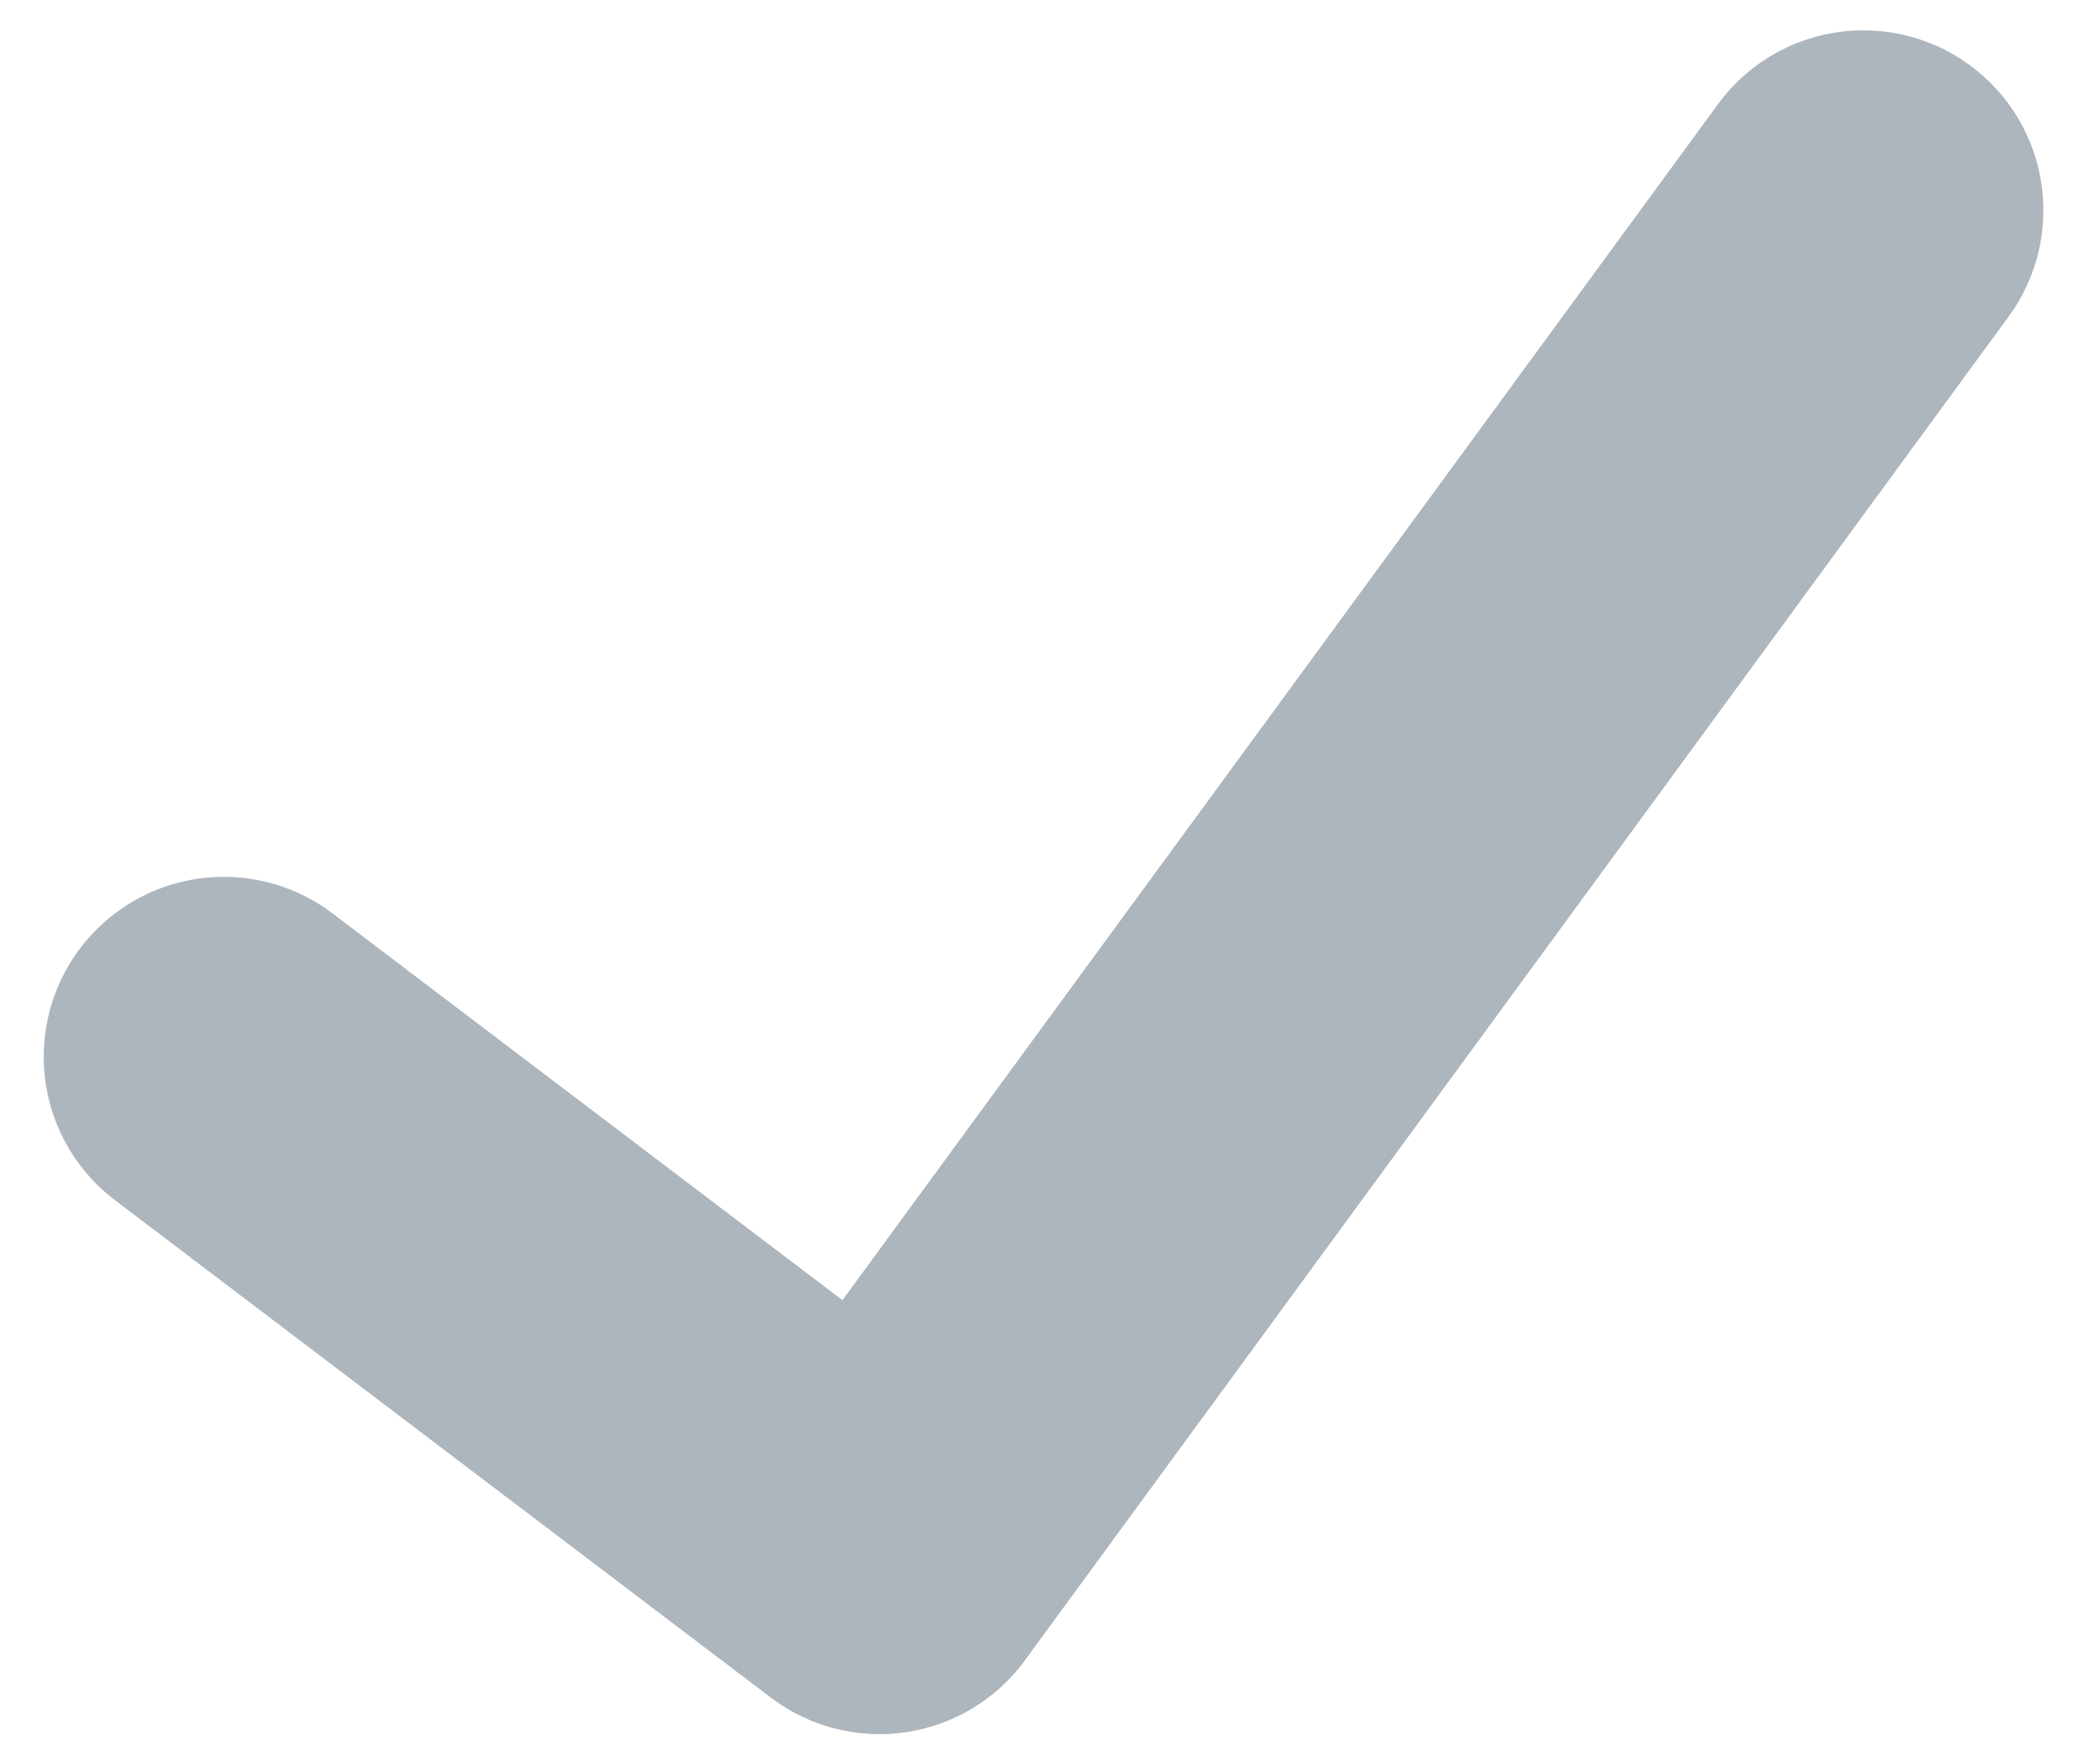
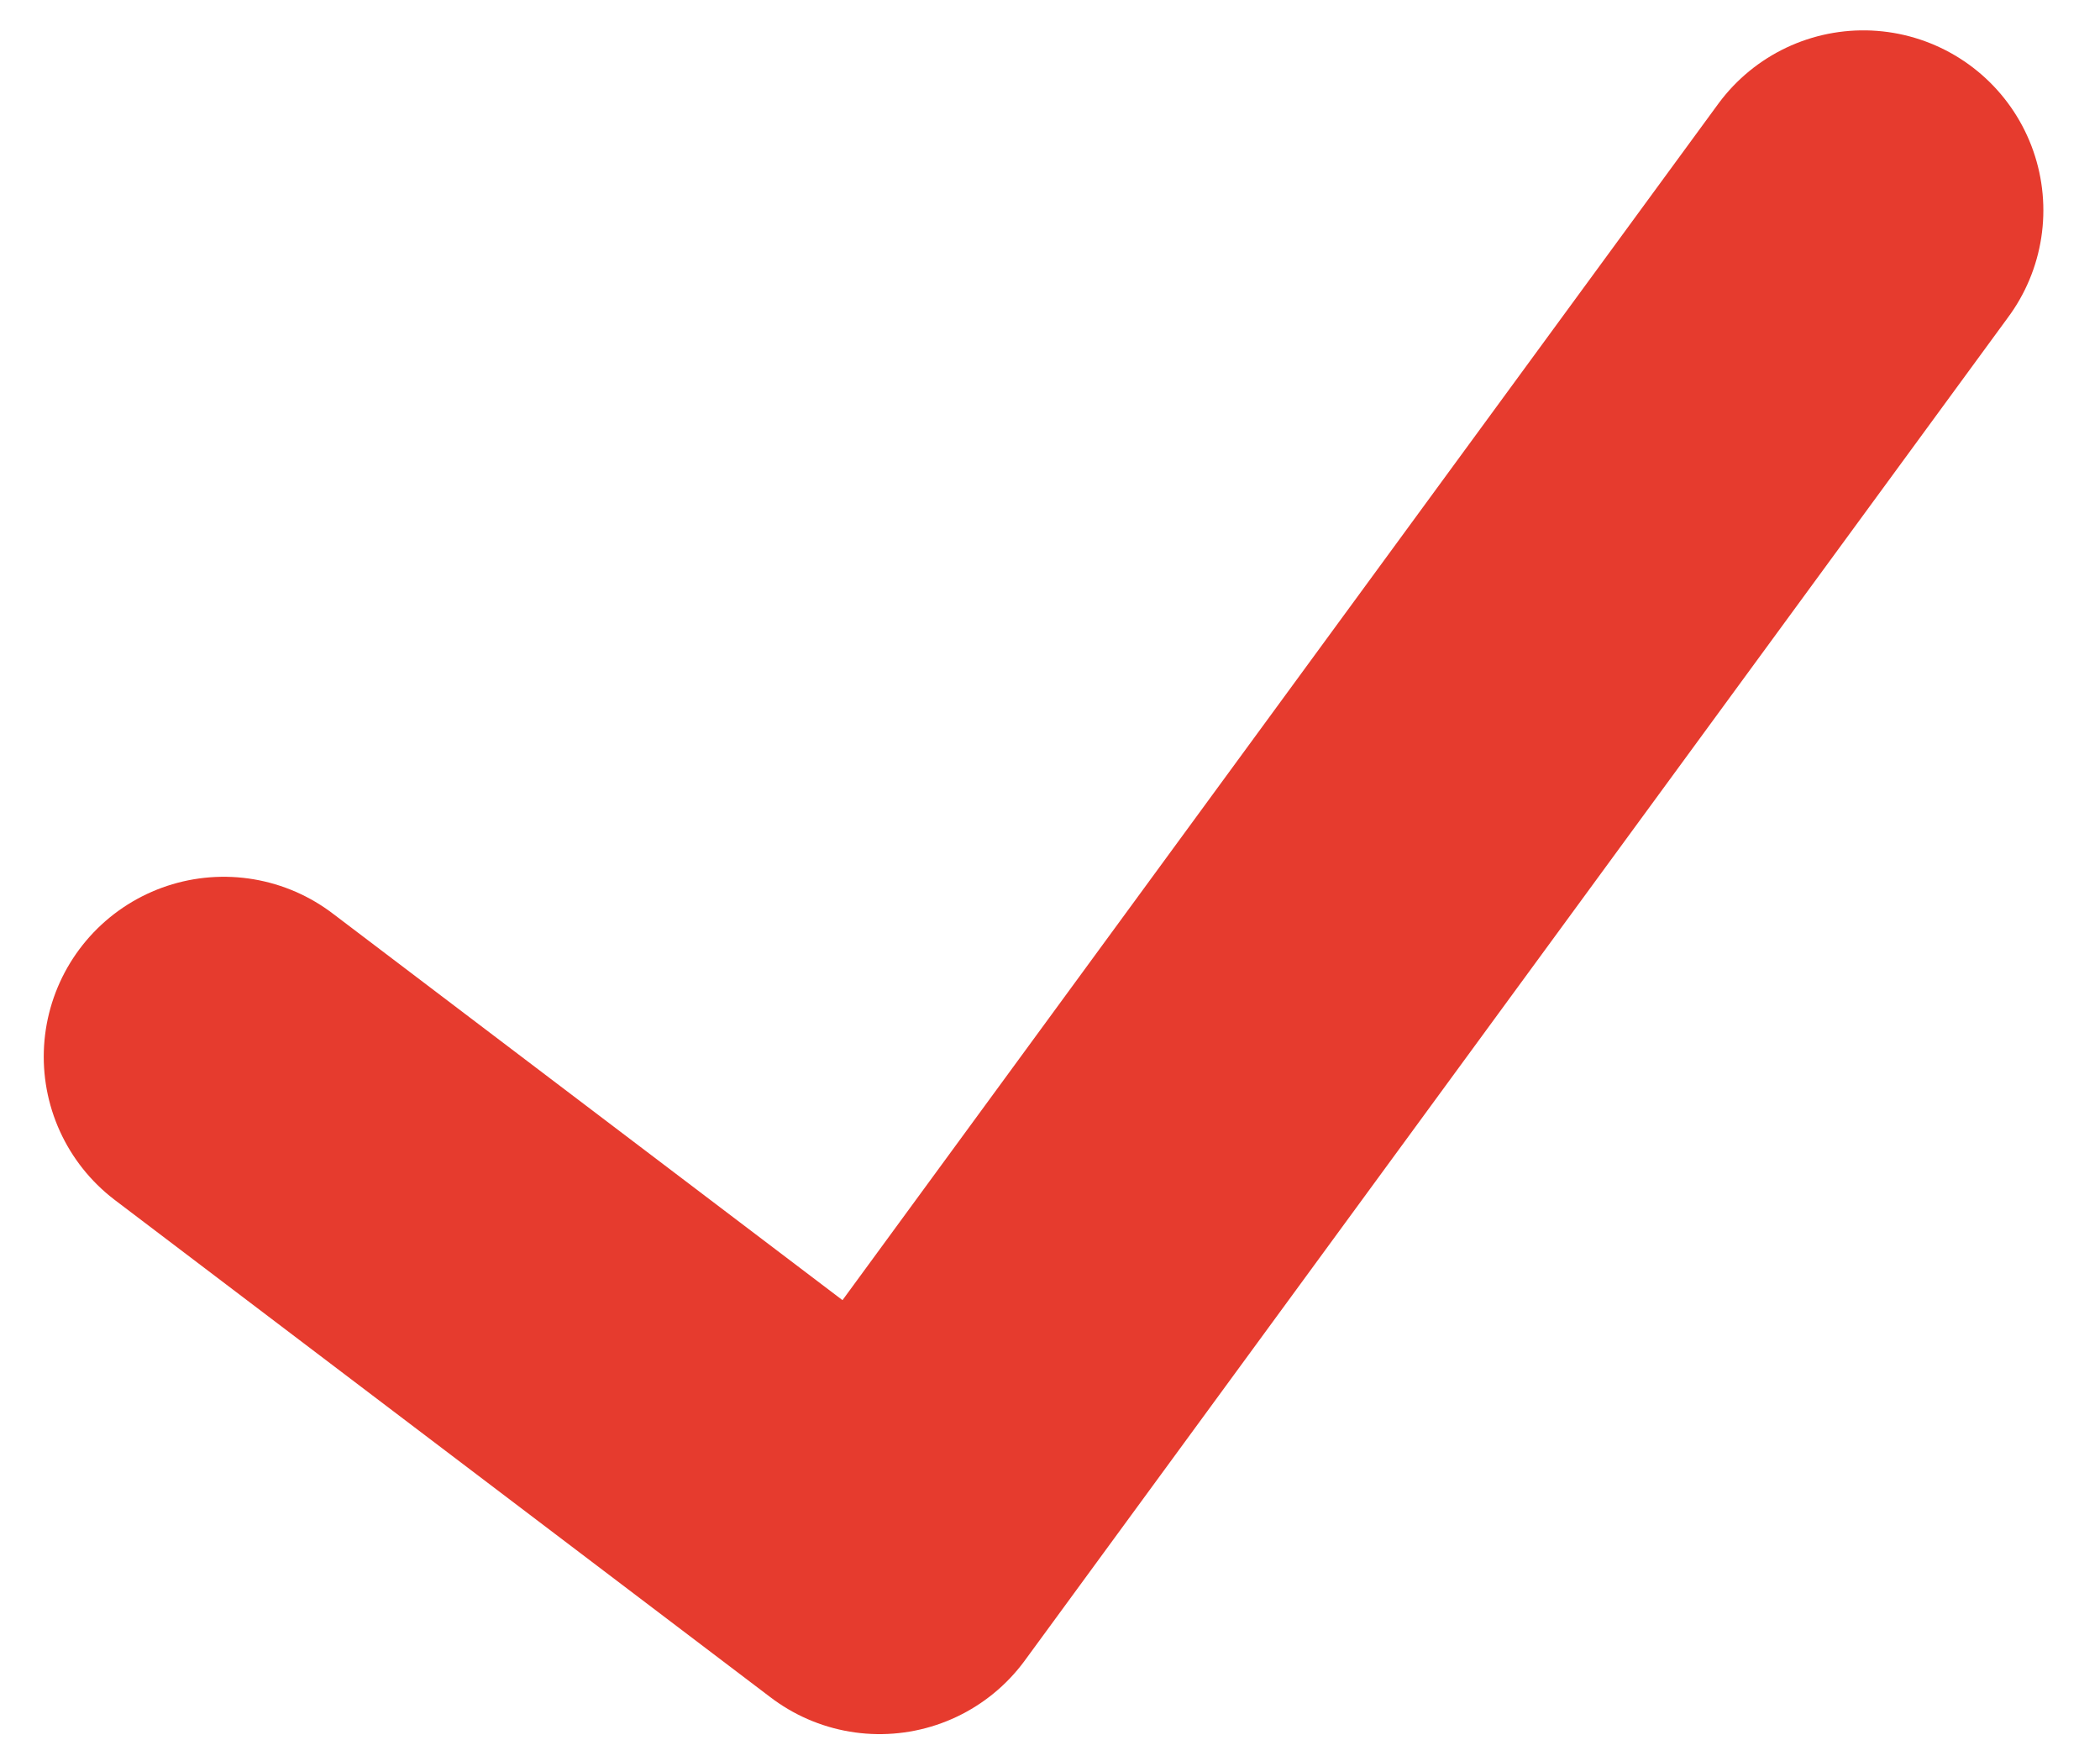
<svg xmlns="http://www.w3.org/2000/svg" width="35" height="29" viewBox="0 0 35 29" fill="none">
-   <path d="M3.729 17.618L14.659 25.91L31.056 3.506" stroke="#ADB5BD" stroke-width="6" stroke-linecap="round" stroke-linejoin="round" />
+   <path d="M3.729 17.617L14.66 25.91L31.056 3.506" stroke="#E63B2E" stroke-width="6" stroke-linecap="round" stroke-linejoin="round" />
</svg>
